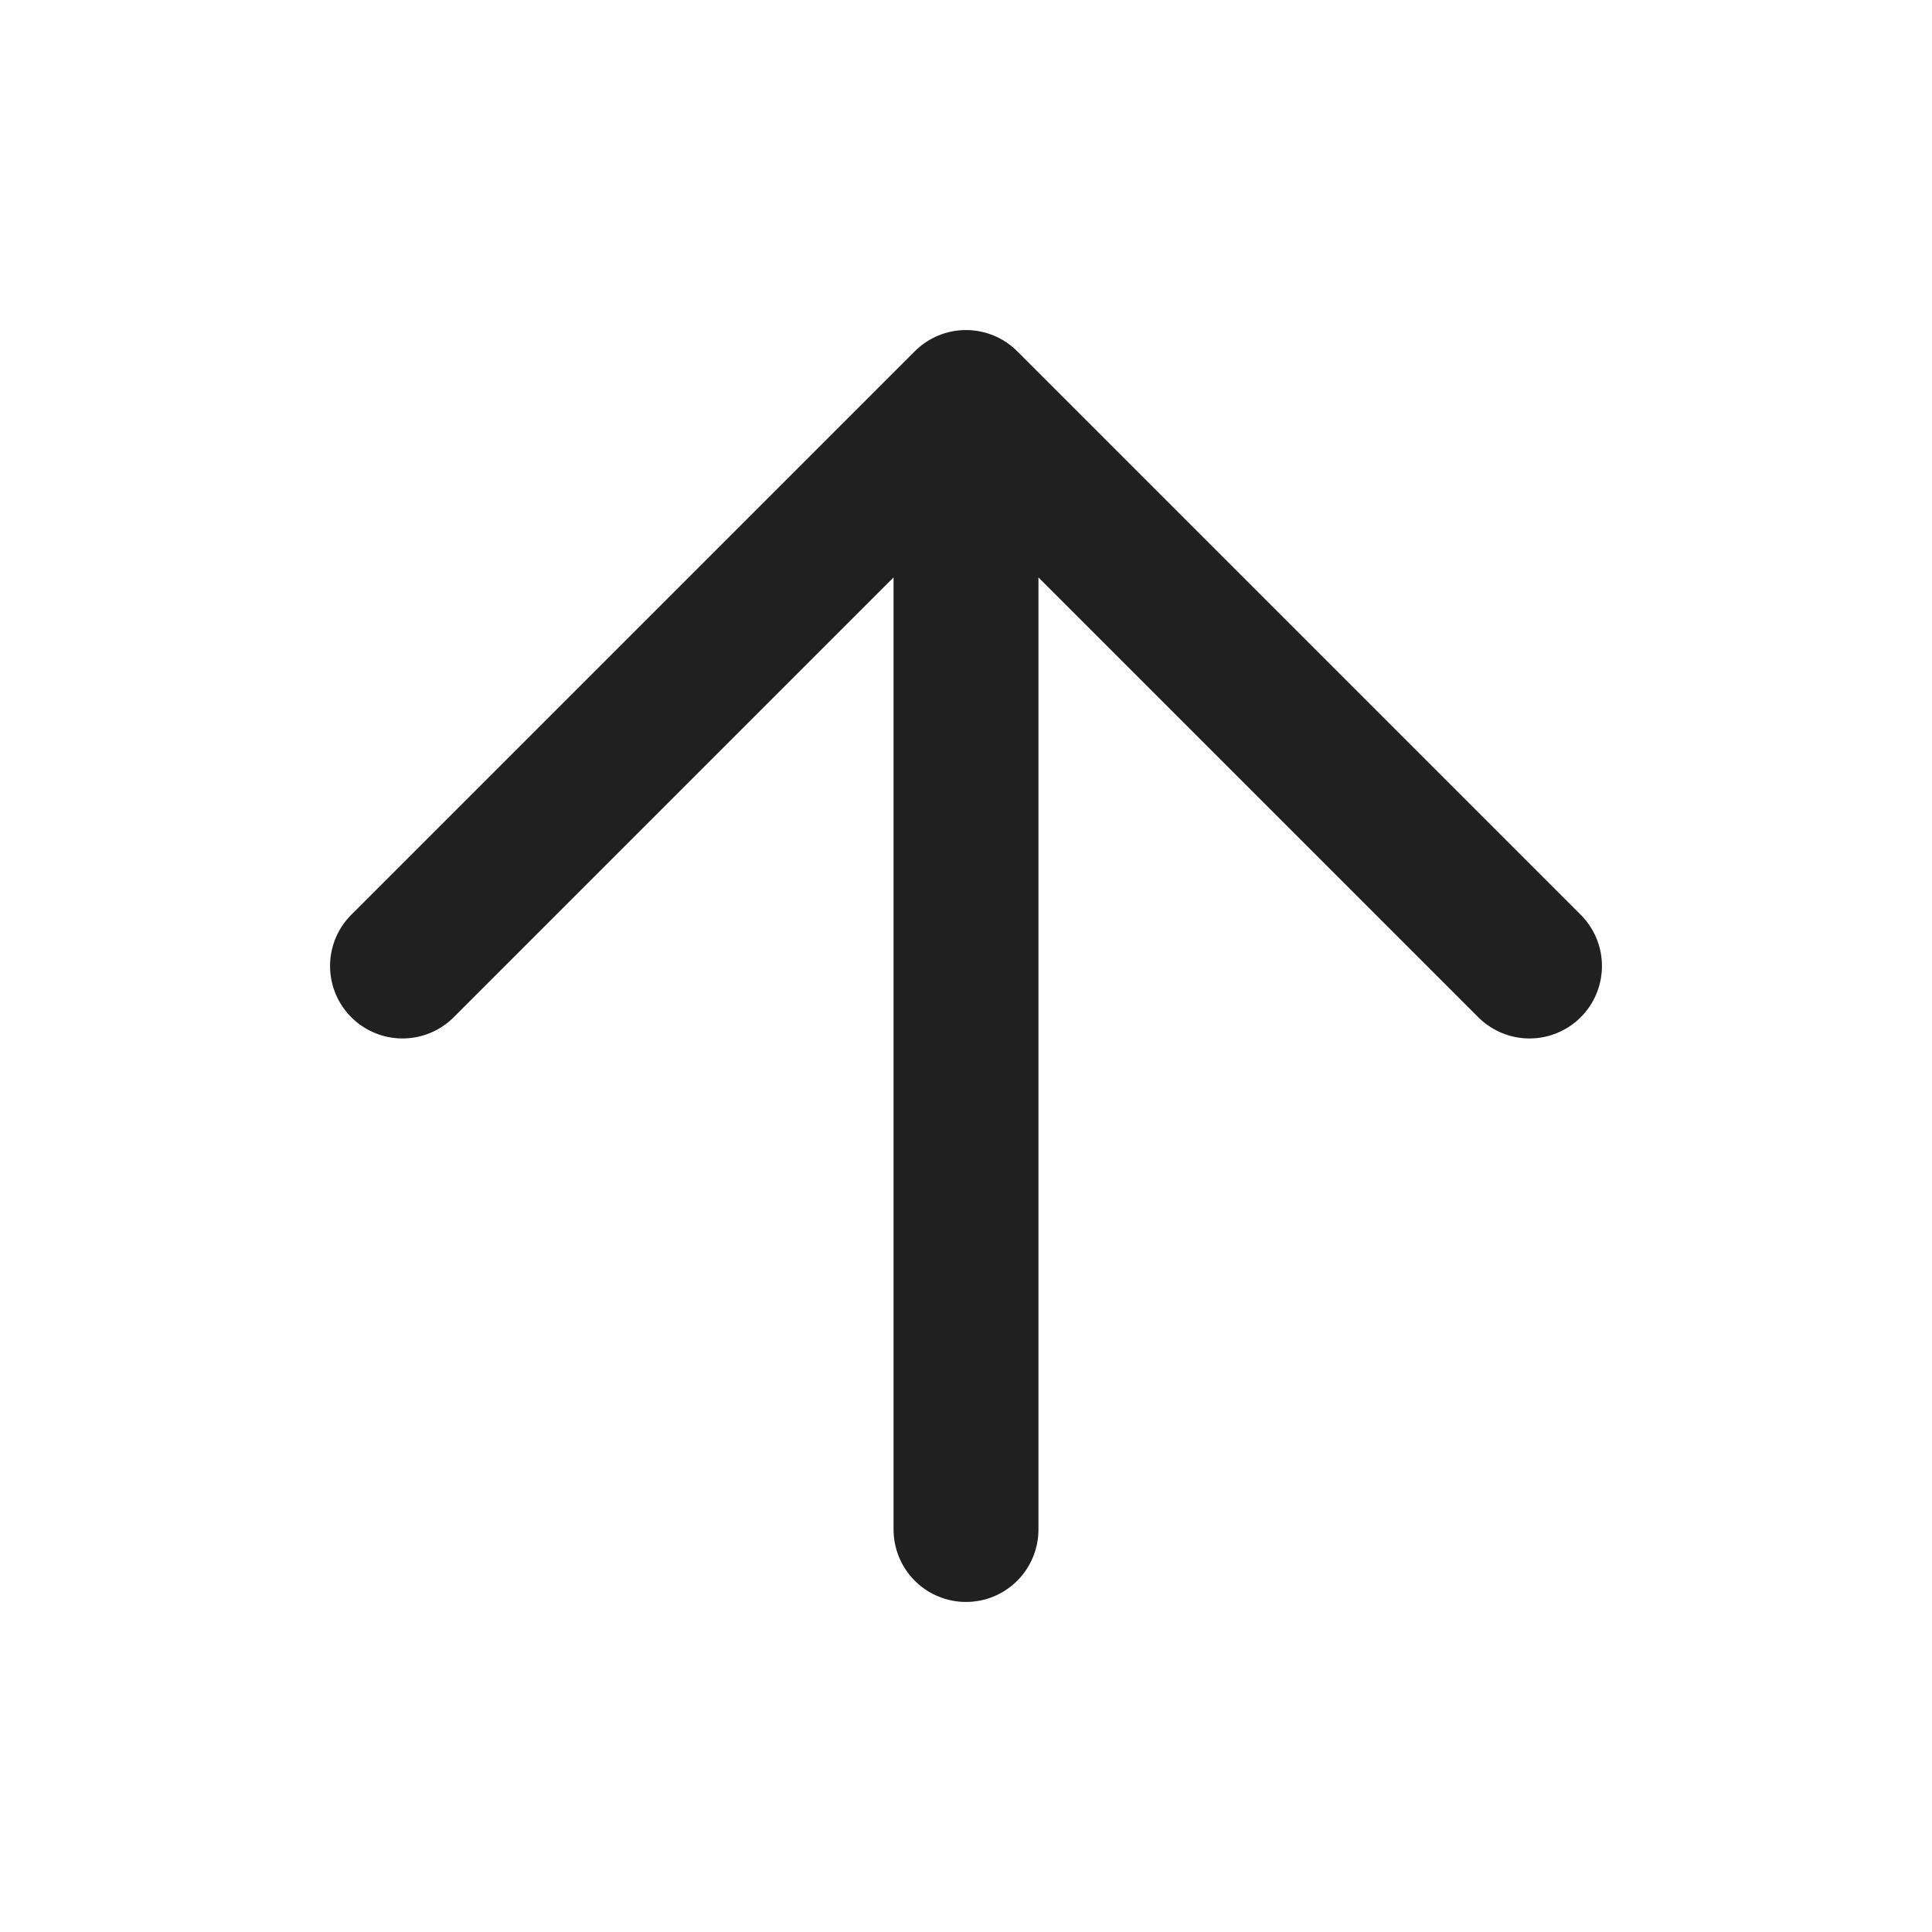
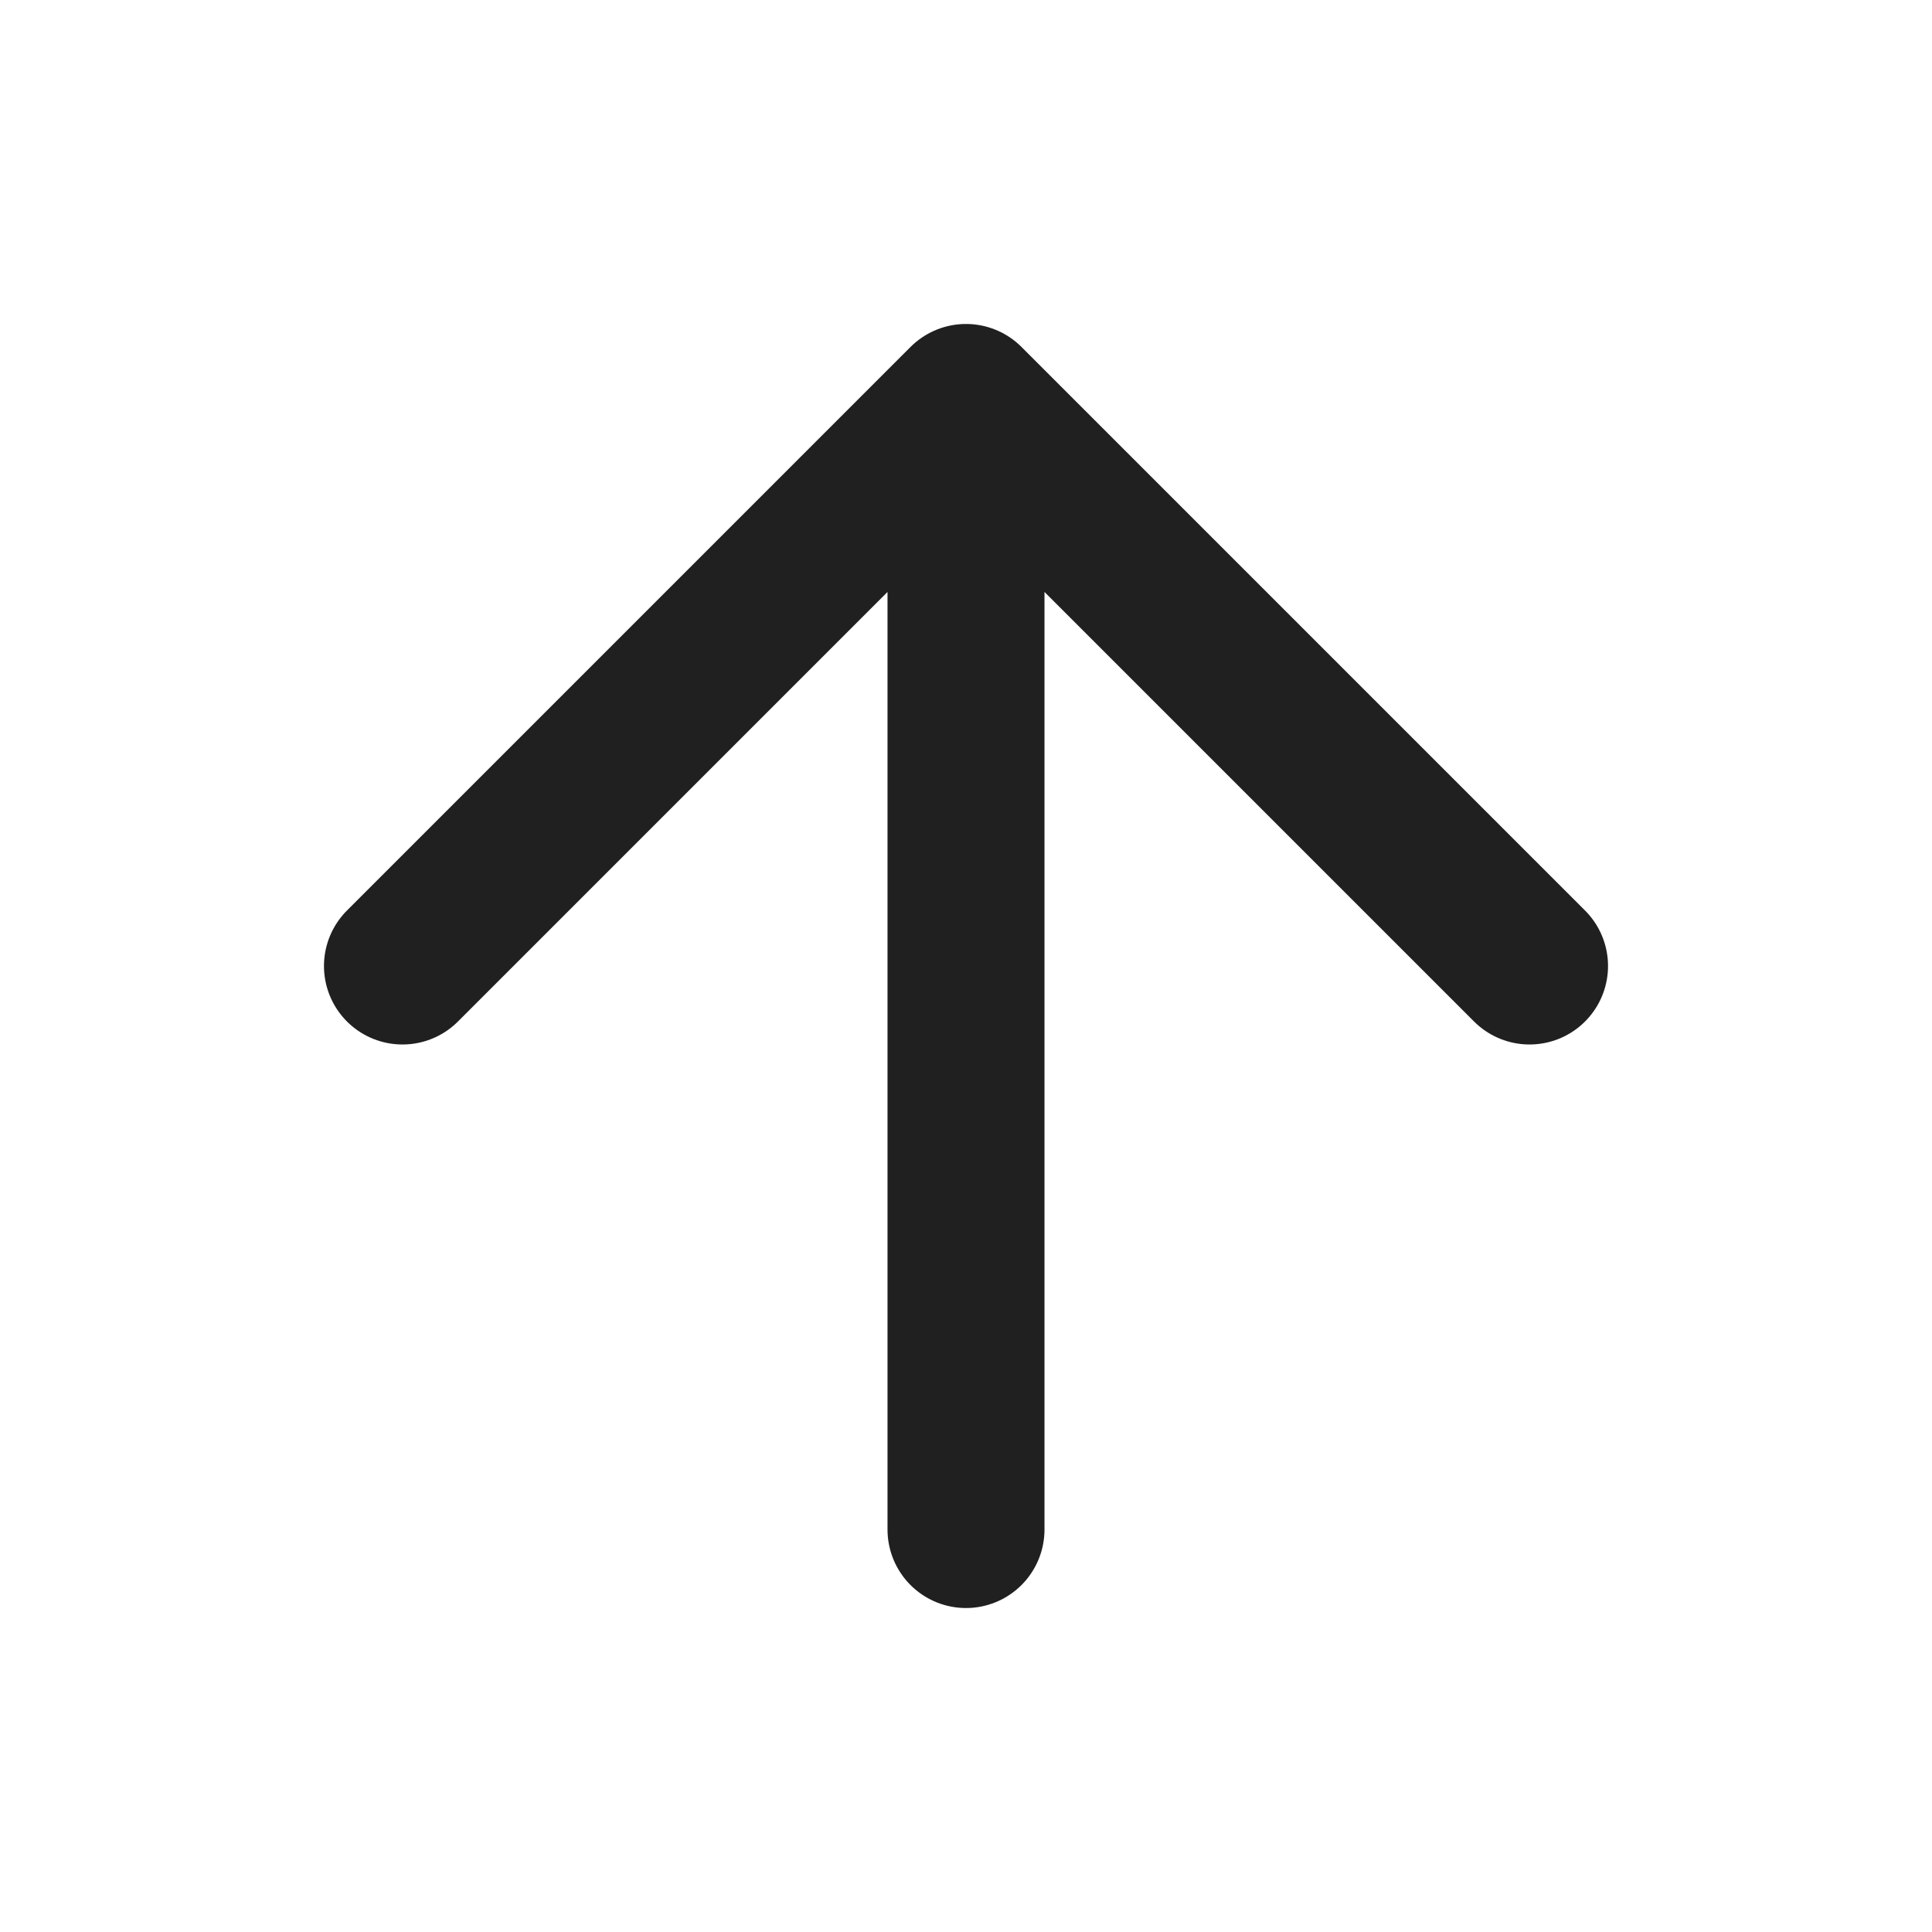
- <svg xmlns="http://www.w3.org/2000/svg" width="24" height="24" viewBox="0 0 24 24" fill="none">
-   <path d="M-828 -92C-828 -96.418 -824.418 -100 -820 -100H324C328.418 -100 332 -96.418 332 -92V1598C332 1602.42 328.418 1606 324 1606H-820C-824.418 1606 -828 1602.42 -828 1598V-92Z" fill="white" />
-   <path d="M-820 -100V-99H324V-100V-101H-820V-100ZM332 -92H331V1598H332H333V-92H332ZM324 1606V1605H-820V1606V1607H324V1606ZM-828 1598H-827V-92H-828H-829V1598H-828ZM-820 1606V1605C-823.866 1605 -827 1601.87 -827 1598H-828H-829C-829 1602.97 -824.971 1607 -820 1607V1606ZM332 1598H331C331 1601.87 327.866 1605 324 1605V1606V1607C328.971 1607 333 1602.97 333 1598H332ZM324 -100V-99C327.866 -99 331 -95.866 331 -92H332H333C333 -96.971 328.971 -101 324 -101V-100ZM-820 -100V-101C-824.971 -101 -829 -96.971 -829 -92H-828H-827C-827 -95.866 -823.866 -99 -820 -99V-100Z" fill="#F1F1F1" />
-   <path d="M12 19V5M12 5L5 12M12 5L19 12" stroke="#202020" stroke-width="1.8" stroke-linecap="round" stroke-linejoin="round" />
+ <svg xmlns="http://www.w3.org/2000/svg" width="16" height="16" viewBox="0 0 16 16" fill="none">
+   <path d="M-772 -92C-772 -96.418 -768.418 -100 -764 -100H300C304.418 -100 308 -96.418 308 -92V1562C308 1566.42 304.418 1570 300 1570H-764C-768.418 1570 -772 1566.42 -772 1562V-92Z" fill="white" />
+   <path d="M-764 -100V-99H300V-100V-101H-764V-100ZM308 -92H307V1562H308H309V-92H308ZM300 1570V1569H-764V1570V1571H300V1570ZM-772 1562H-771V-92H-772H-773V1562H-772ZM-764 1570V1569C-767.866 1569 -771 1565.87 -771 1562H-772H-773C-773 1566.97 -768.971 1571 -764 1571V1570ZM308 1562H307C307 1565.87 303.866 1569 300 1569V1570V1571C304.971 1571 309 1566.97 309 1562H308ZM300 -100V-99C303.866 -99 307 -95.866 307 -92H308H309C309 -96.971 304.971 -101 300 -101V-100ZM-764 -100V-101C-768.971 -101 -773 -96.971 -773 -92H-772H-771C-771 -95.866 -767.866 -99 -764 -99V-100Z" fill="#F1F1F1" />
+   <path d="M8 12.667V3.333M8 3.333L3.333 8M8 3.333L12.667 8" stroke="#202020" stroke-width="1.3" stroke-linecap="round" stroke-linejoin="round" />
</svg>
